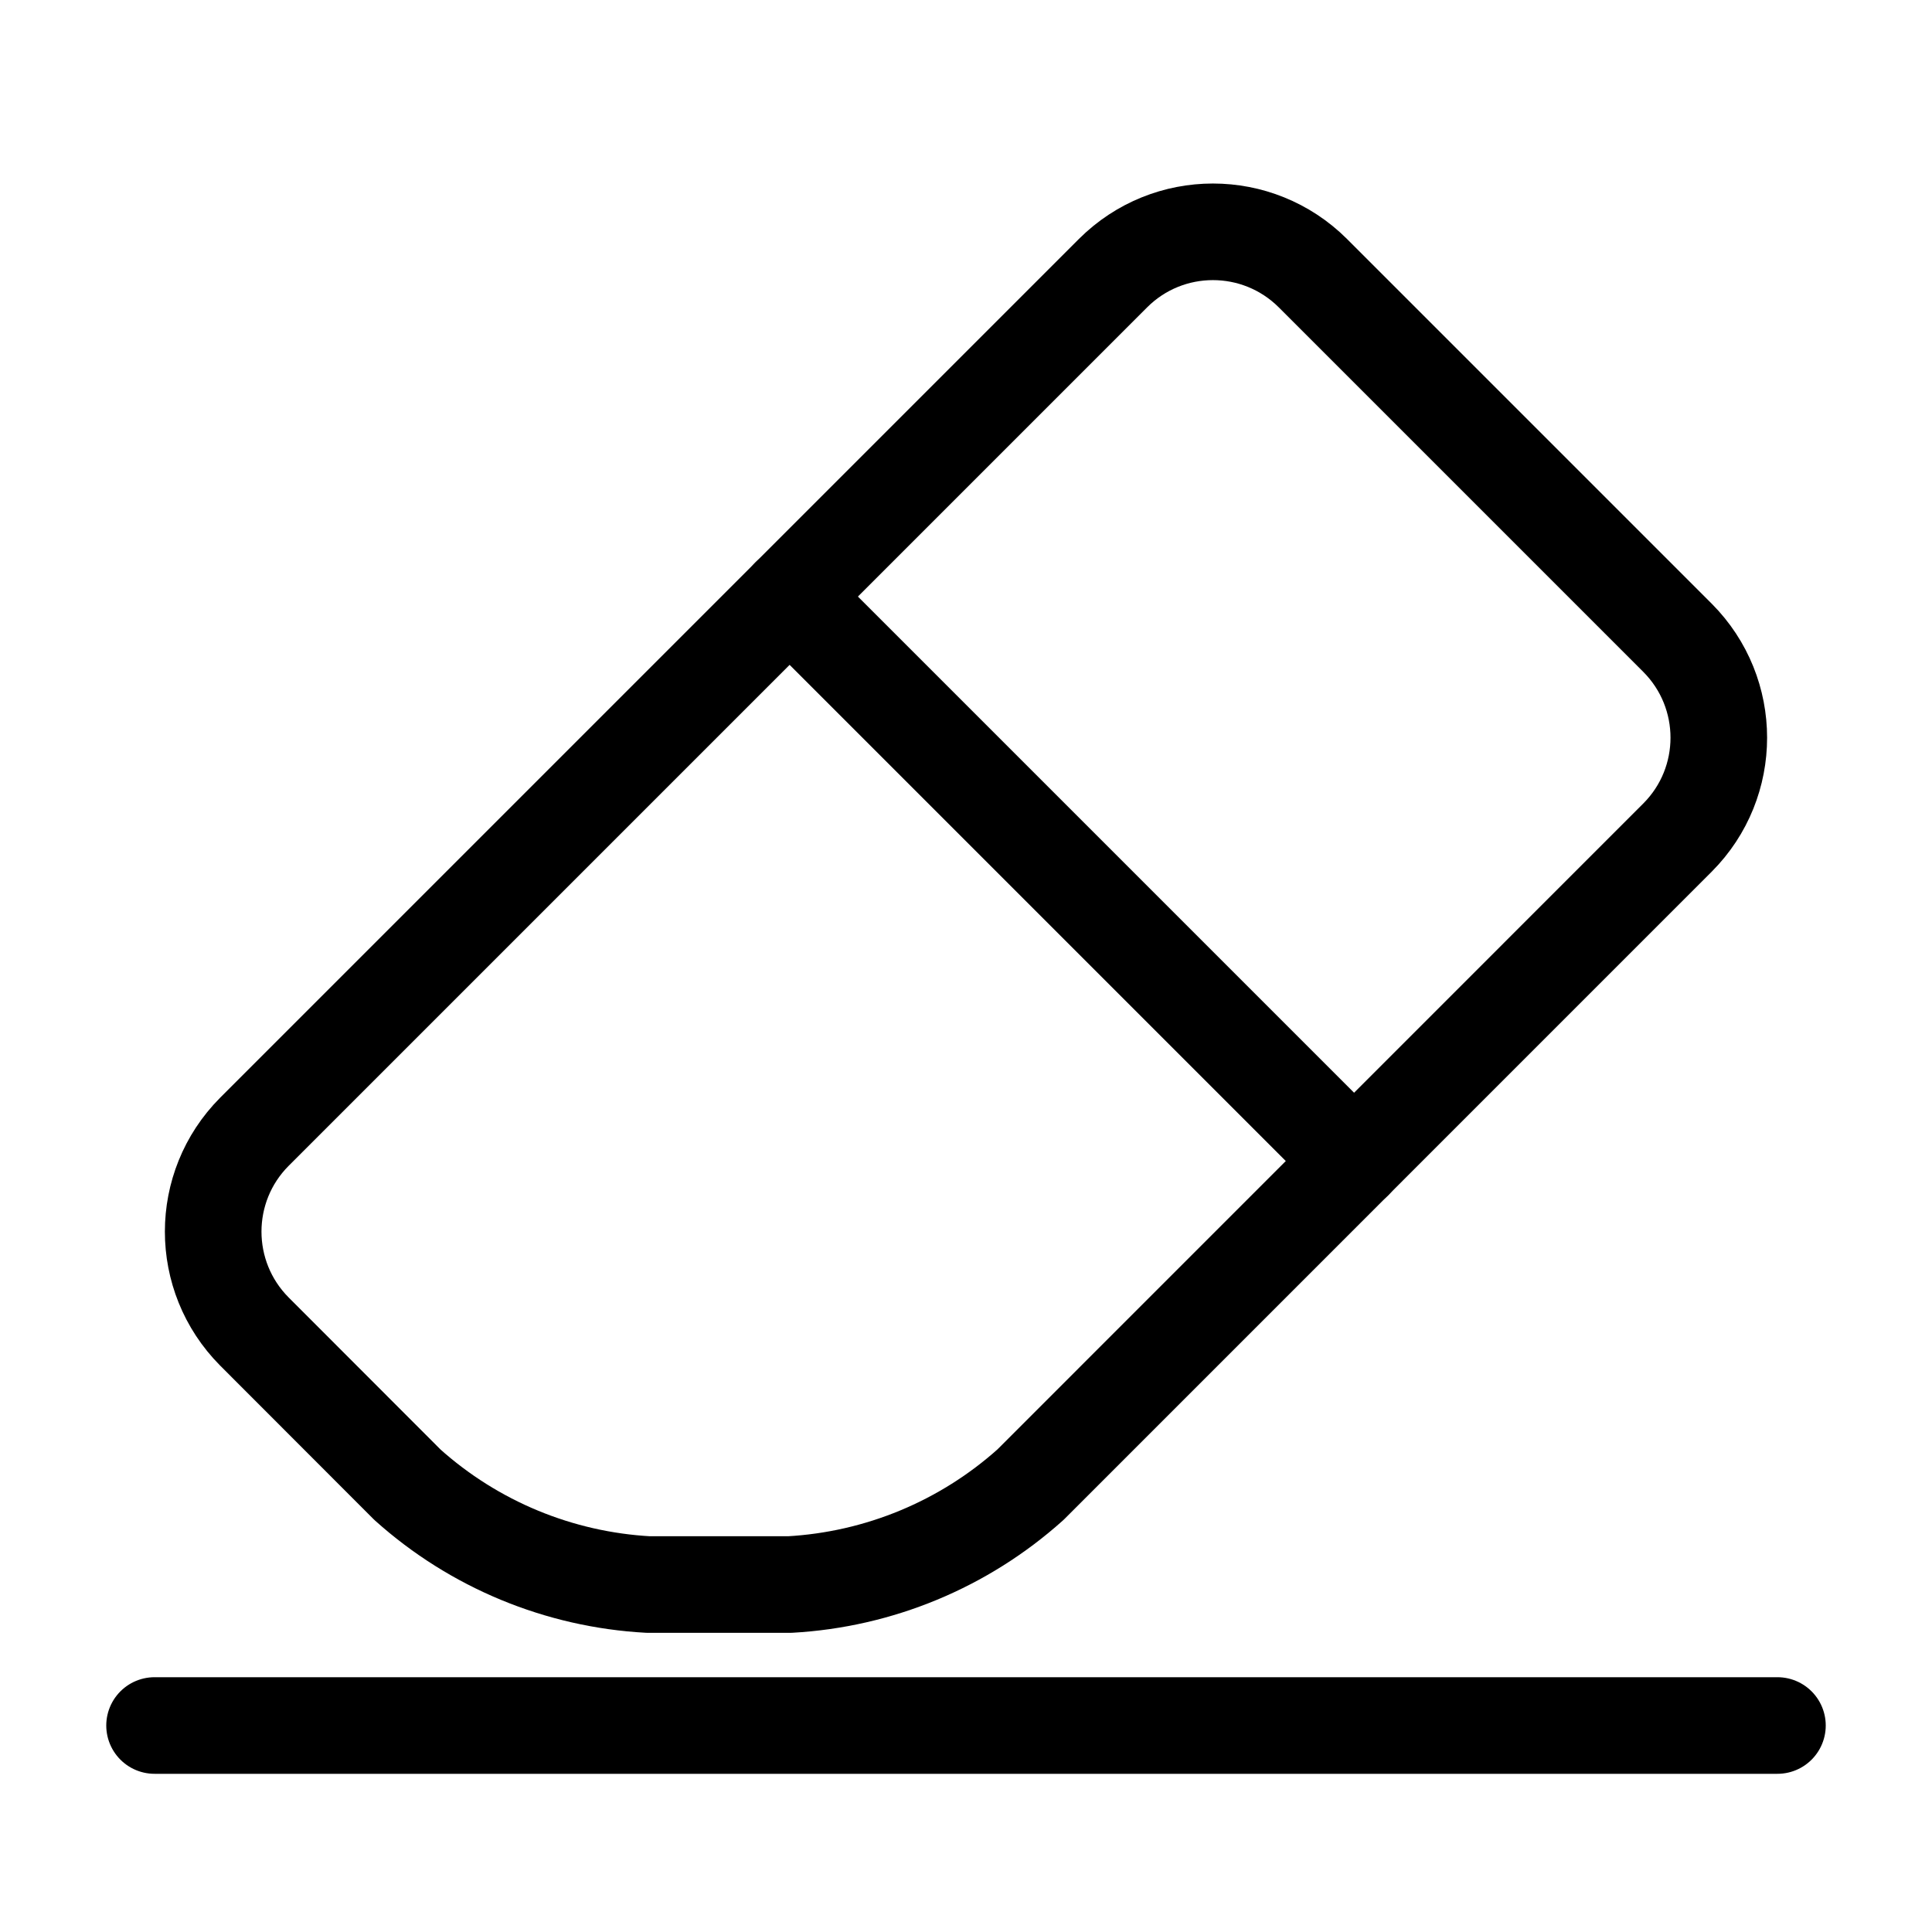
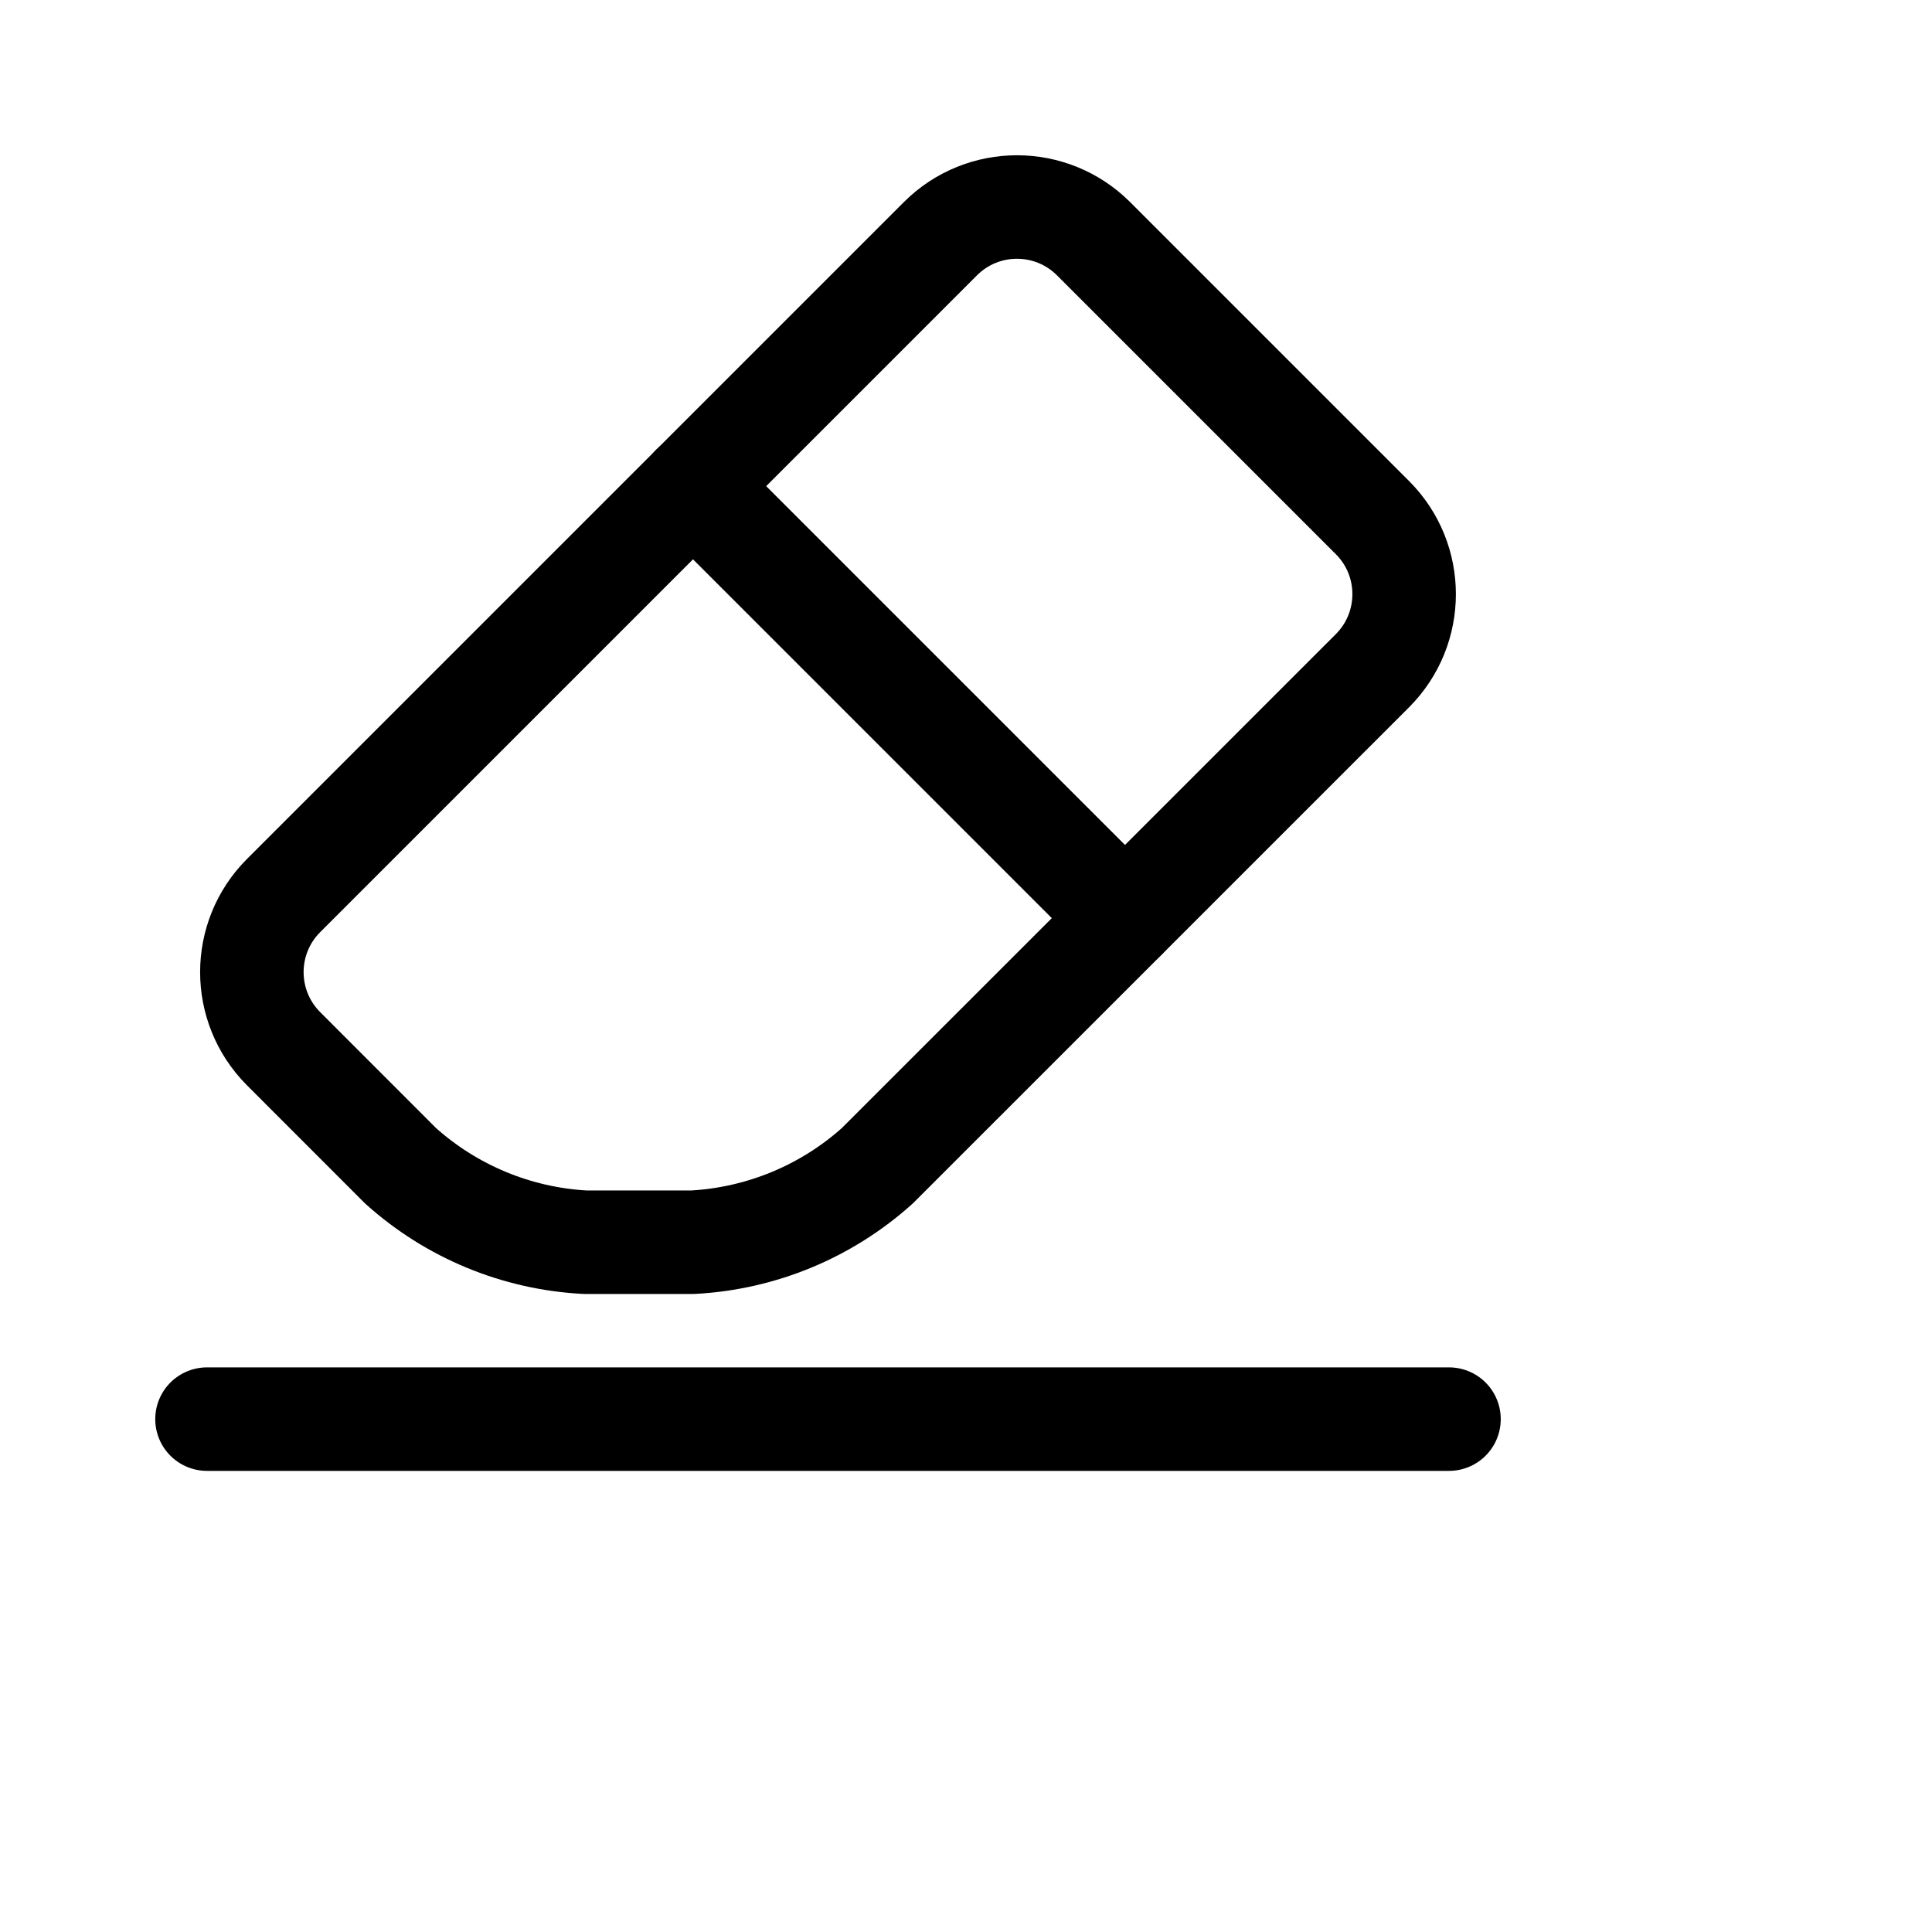
- <svg xmlns="http://www.w3.org/2000/svg" width="25px" height="25px" viewBox="0 0 25 25" version="1.1">
-   <g id="Artboards" stroke="none" stroke-width="1" fill="none" fill-rule="evenodd">
-     <g id="Segmentation---assets" transform="translate(-83, -145)">
-       <g id="icon-tool-eraser" transform="translate(83, 145)">
-         <path d="M8.391,20.504 C7.235,20.441 6.135,19.986 5.273,19.213 L3.291,17.229 C2.581,16.514 2.581,15.36 3.291,14.646 L14.404,3.533 C15.118,2.822 16.272,2.822 16.987,3.533 L21.708,8.254 C22.419,8.969 22.419,10.123 21.708,10.837 L13.335,19.211 C12.473,19.984 11.373,20.44 10.217,20.504 L8.391,20.504 Z" id="Path" stroke="currentColor" stroke-width="1.25" stroke-linecap="round" stroke-linejoin="round" />
-         <line x1="10.217" y1="7.719" x2="17.522" y2="15.024" id="Path" stroke="currentColor" stroke-width="1.25" stroke-linecap="round" stroke-linejoin="round" />
-         <line x1="2" y1="22.328" x2="23" y2="22.328" id="Path" stroke="currentColor" stroke-width="1.25" stroke-linecap="round" stroke-linejoin="round" />
-         <rect id="Rectangle" x="0" y="0" width="25" height="25" />
-       </g>
-     </g>
+ <svg xmlns="http://www.w3.org/2000/svg" width="28px" height="28px" viewBox="0 0 28 28" version="1.1">
+   <g id="tool-seg-eraser" stroke="none" stroke-width="1" fill="none" fill-rule="evenodd">
+     <rect id="Rectangle" x="0" y="0" width="28" height="28" />
+     <path d="M8.478,18.003 C7.487,17.95 6.544,17.559 5.806,16.896 L4.107,15.196 C3.498,14.583 3.498,13.594 4.107,12.982 L13.632,3.457 C14.244,2.848 15.233,2.848 15.846,3.457 L19.893,7.504 C20.502,8.116 20.502,9.105 19.893,9.718 L12.715,16.895 C11.977,17.558 11.034,17.949 10.043,18.003 L8.478,18.003 Z" id="Path" stroke="currentColor" stroke-width="1.5" stroke-linecap="round" stroke-linejoin="round" />
+     <line x1="10.043" y1="7.045" x2="16.304" y2="13.306" id="Path" stroke="currentColor" stroke-width="1.5" stroke-linecap="round" stroke-linejoin="round" />
+     <line x1="3" y1="20.567" x2="21" y2="20.567" id="Path" stroke="currentColor" stroke-width="1.5" stroke-linecap="round" stroke-linejoin="round" />
  </g>
</svg>
